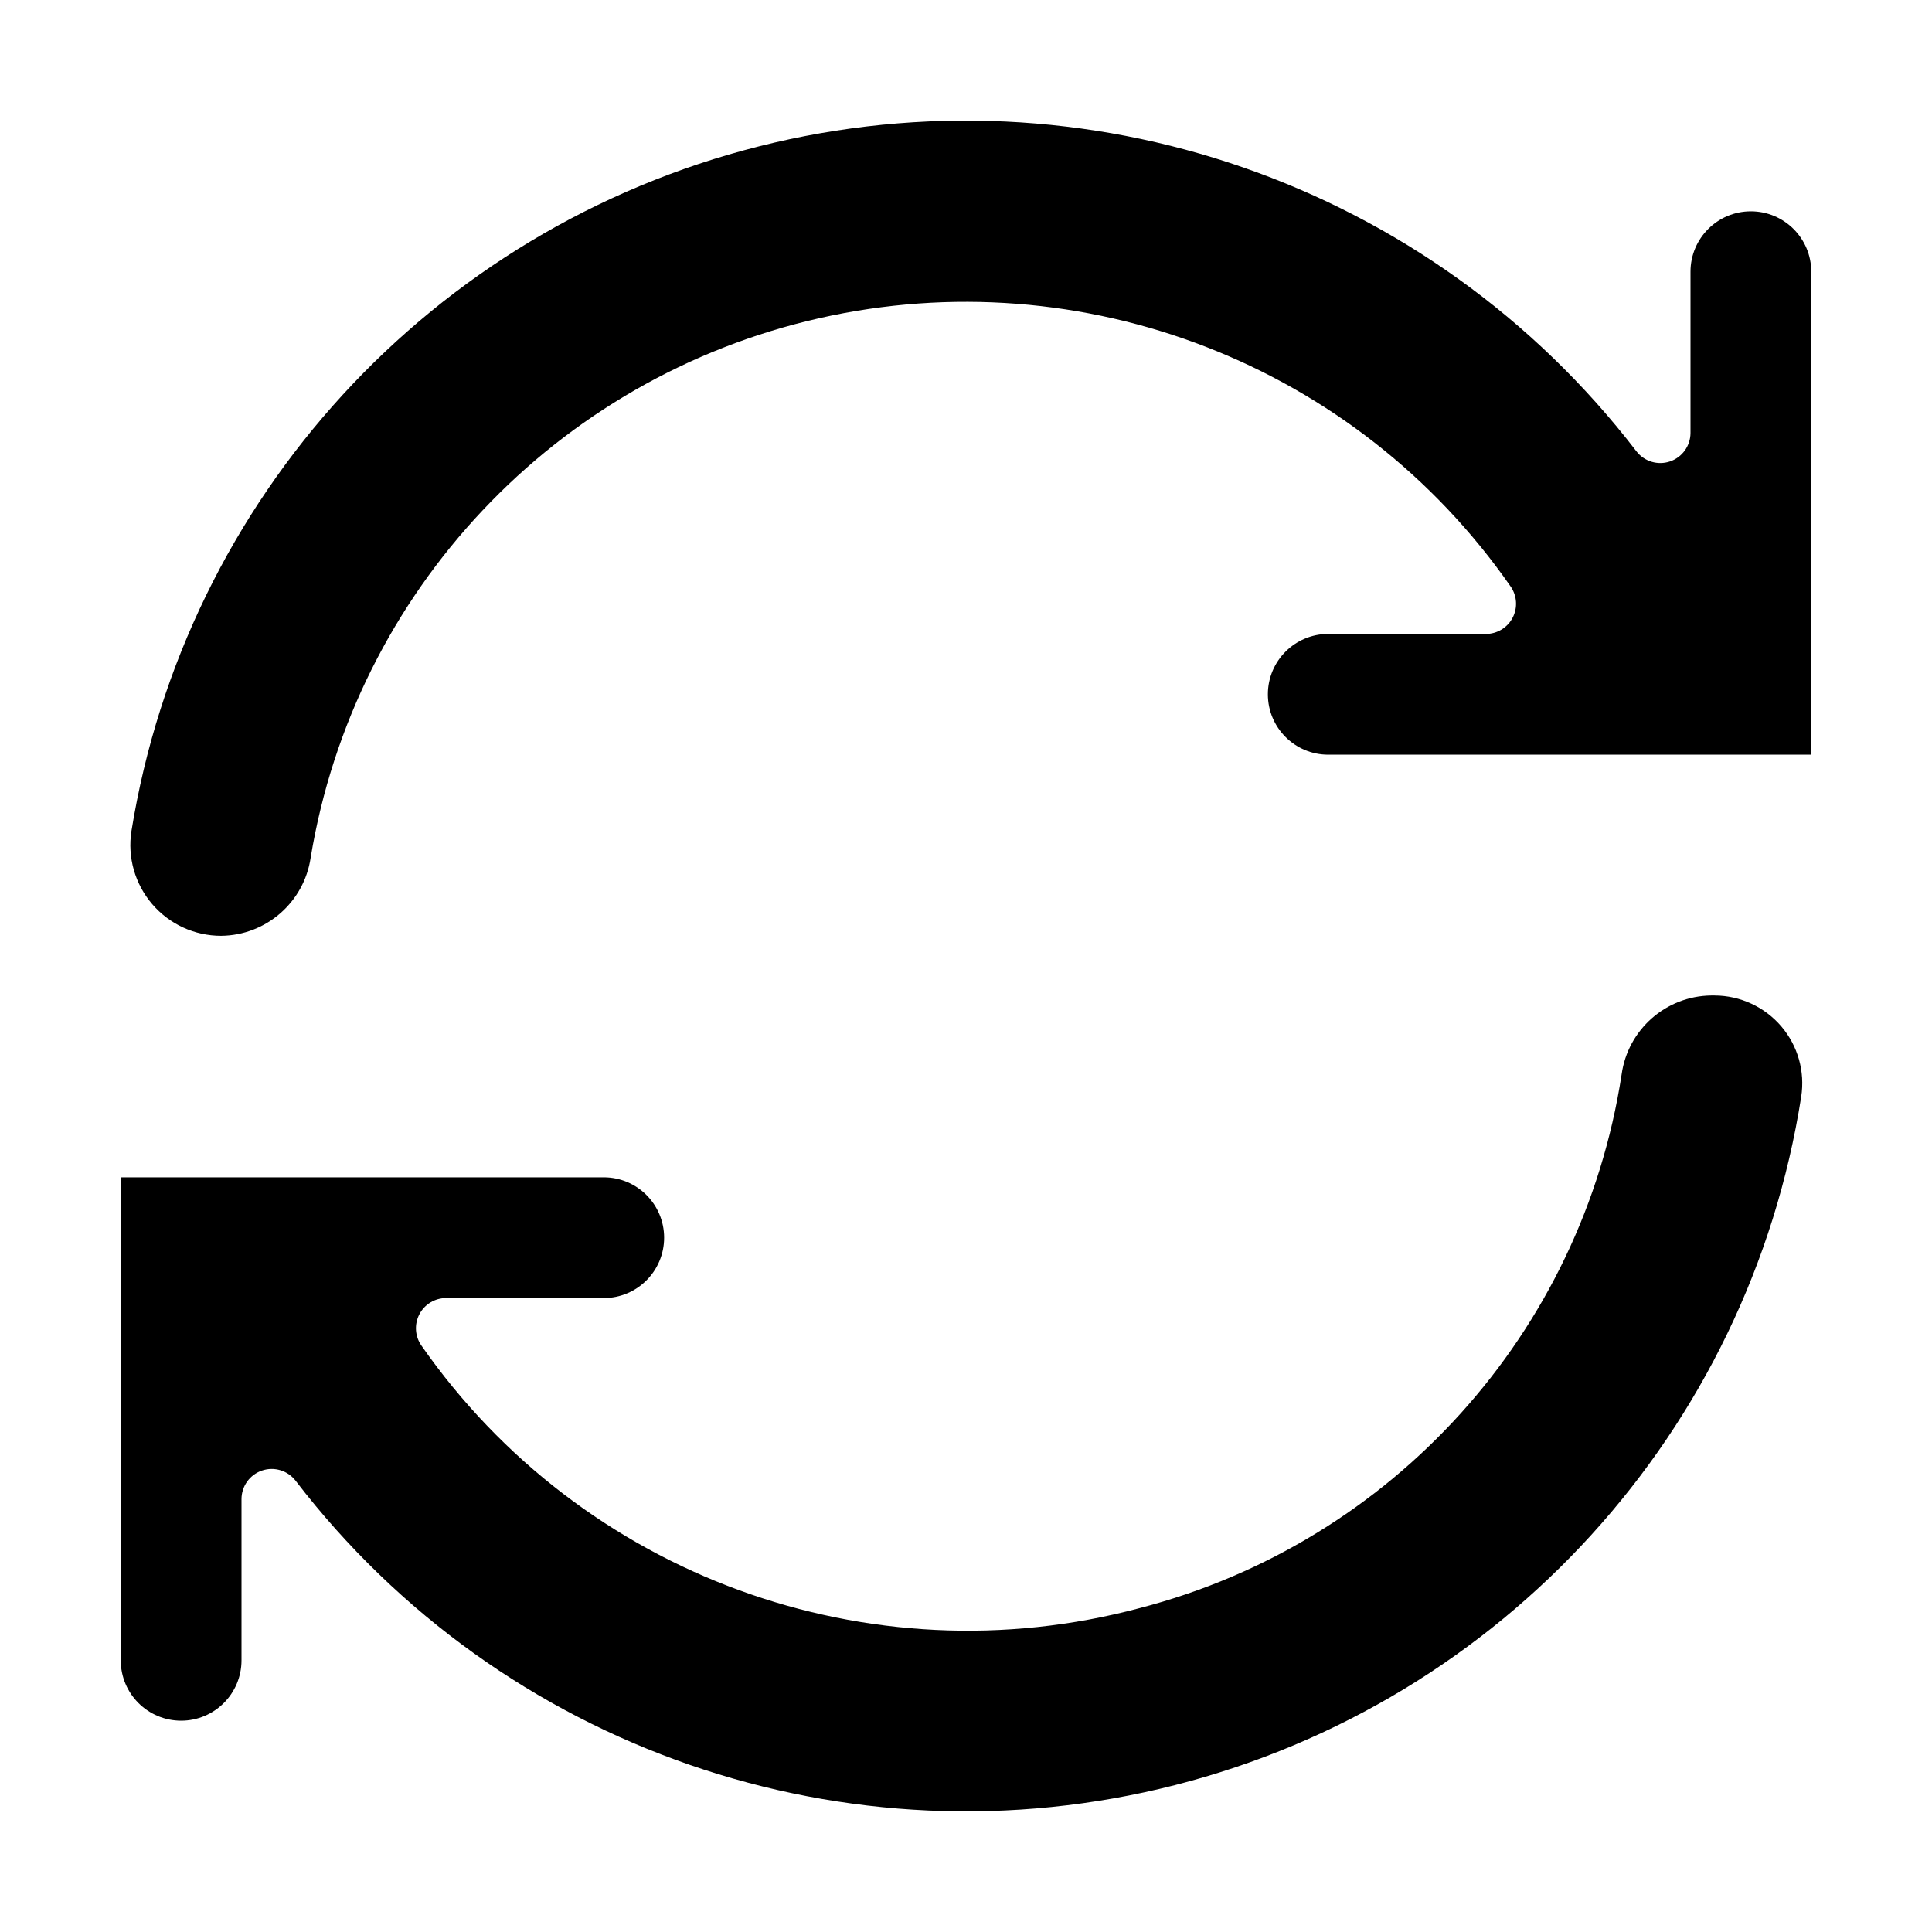
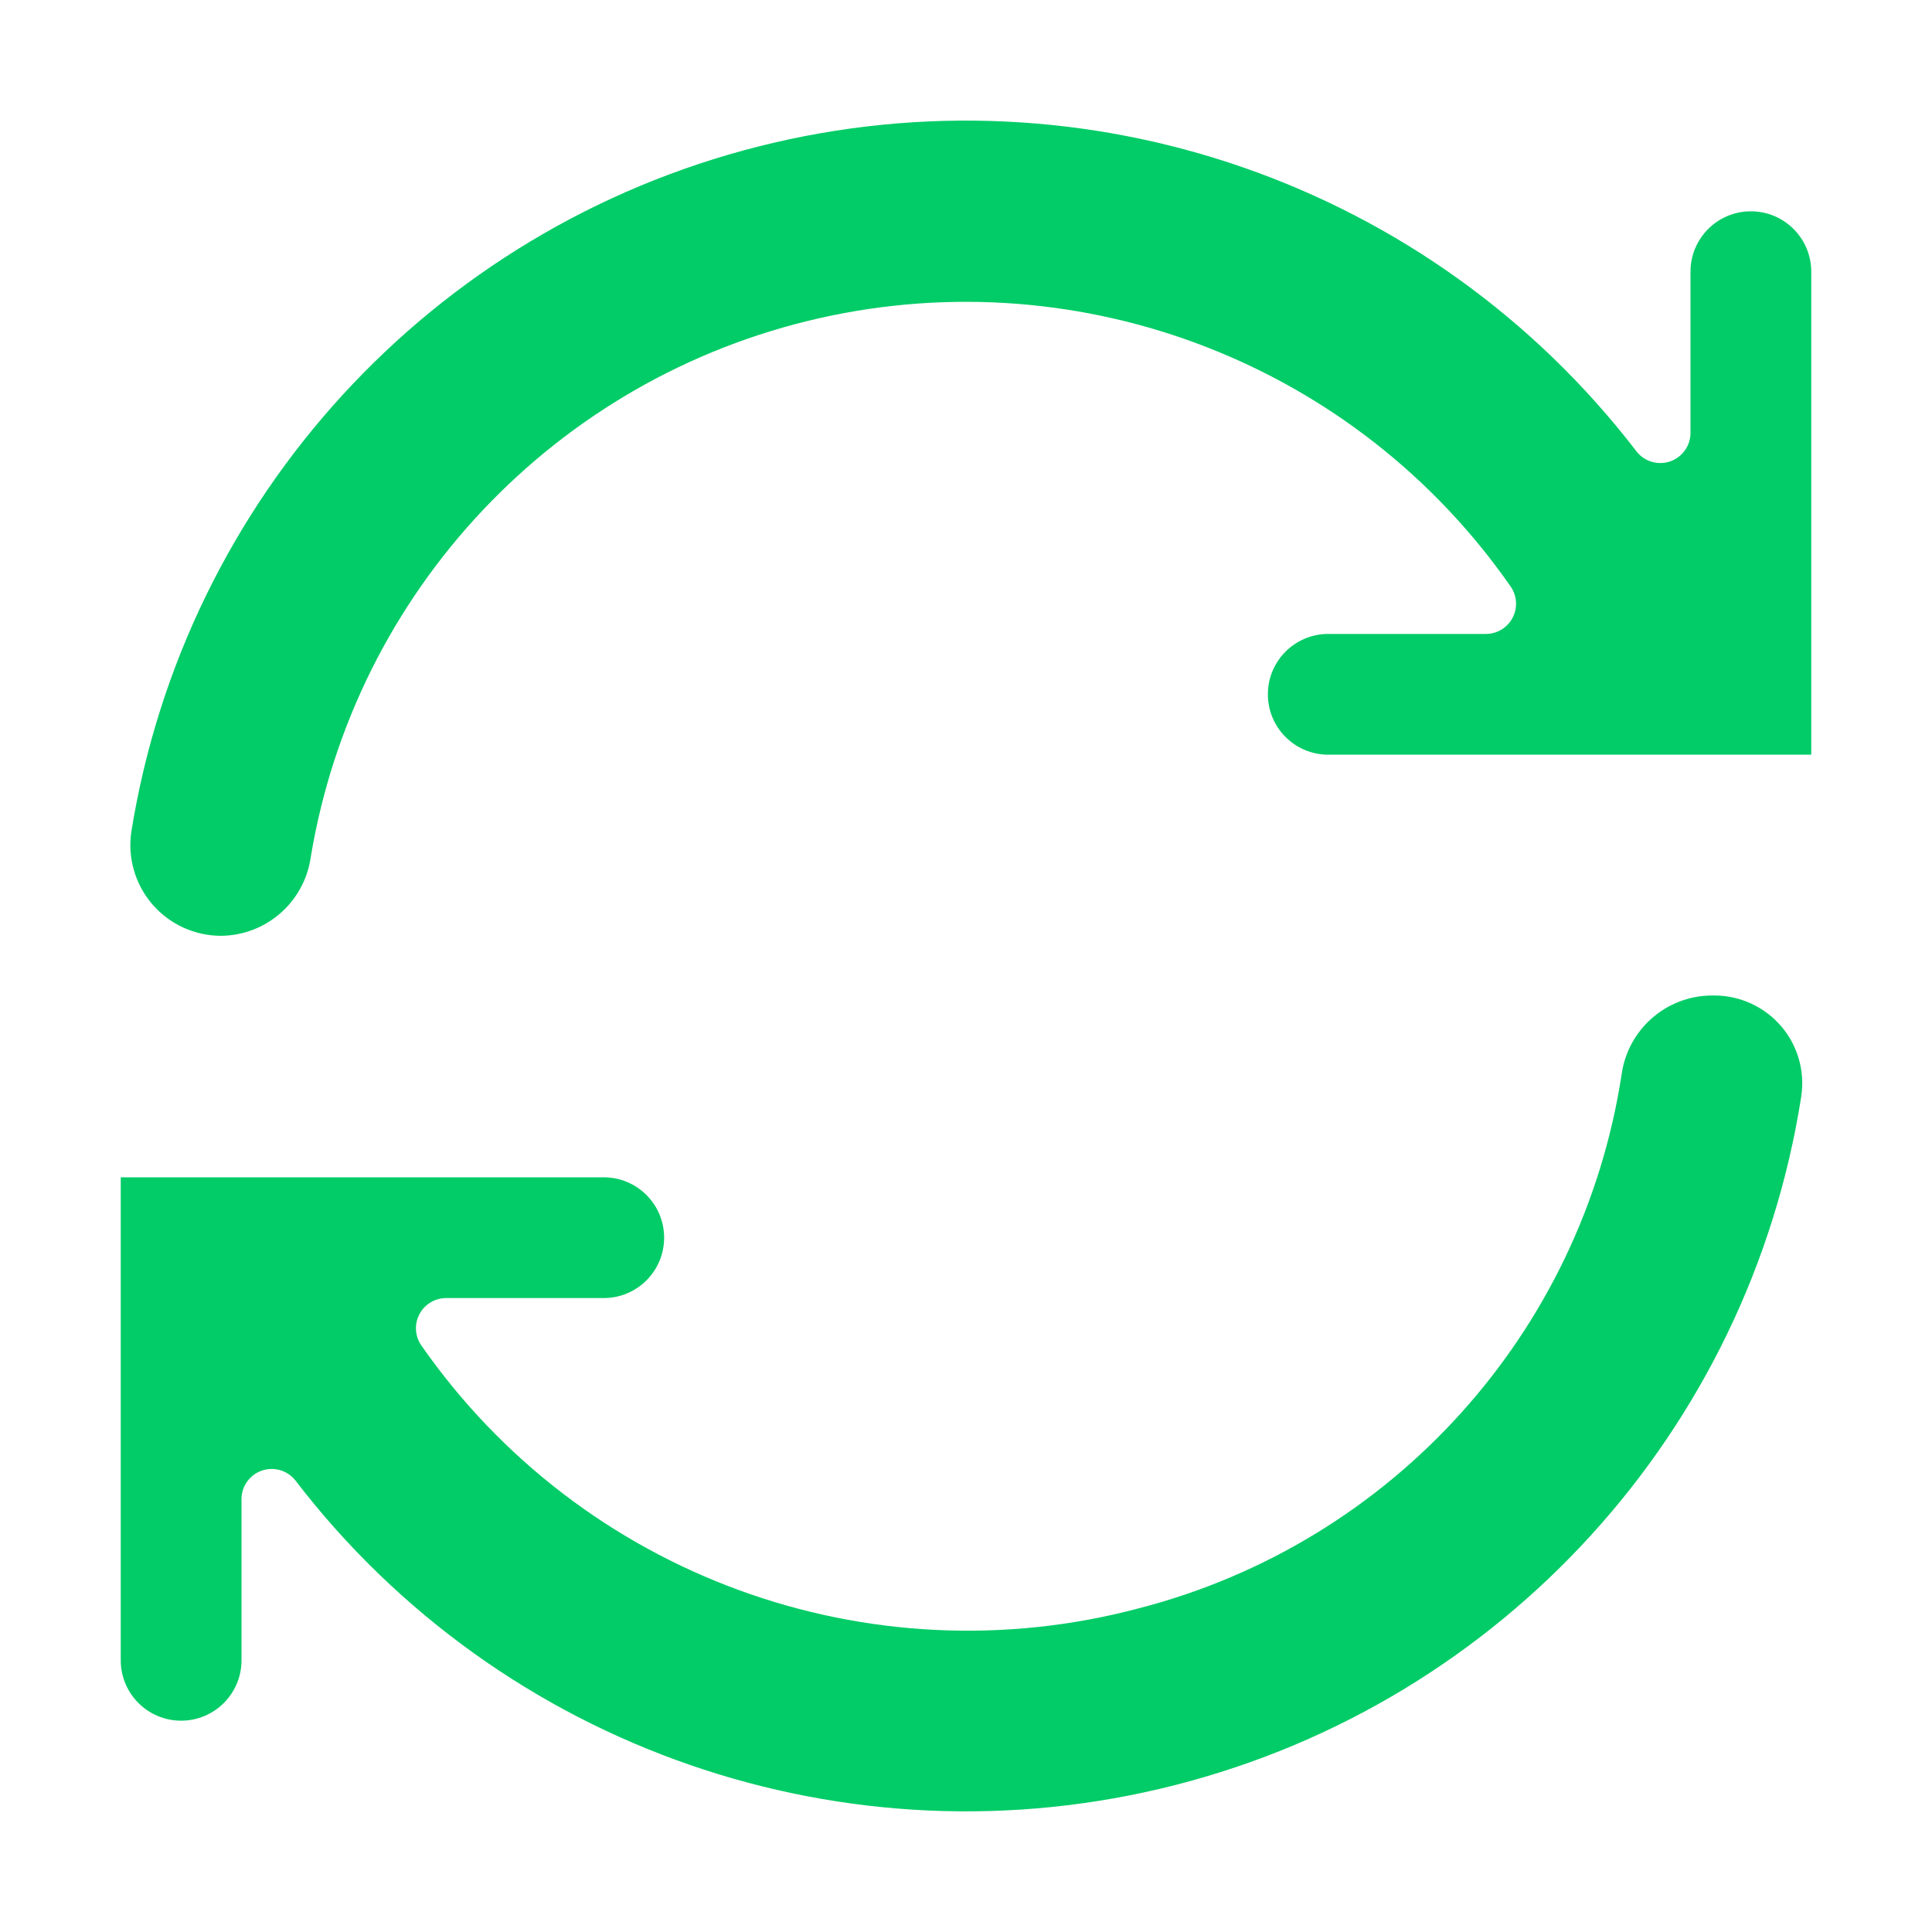
- <svg xmlns="http://www.w3.org/2000/svg" height="512" viewBox="0 0 64 64" width="512">
+ <svg xmlns="http://www.w3.org/2000/svg" height="512" fill="#02CC67" viewBox="0 0 64 64" width="512">
  <g id="arrow-refresh-transfer-user_interface-interface" data-name="arrow-refresh-transfer-user interface-interface">
    <path d="m59.008 34a2.921 2.921 0 0 0 -2.208-1.023h-.116a3.032 3.032 0 0 0 -2.966 2.616 21.653 21.653 0 0 1 -15.968 17.678 22.064 22.064 0 0 1 -23.792-8.7 1 1 0 0 1 .822-1.571h5.22a2 2 0 0 0 0-4h-16v16a2 2 0 0 0 4 0v-5.34a1 1 0 0 1 1.793-.608 28 28 0 0 0 49.874-12.721 2.9 2.9 0 0 0 -.659-2.331z" />
    <path d="m44 25h16v-16a2 2 0 0 0 -4 0v5.34a1 1 0 0 1 -1.793.608 28 28 0 0 0 -49.853 12.582 3.006 3.006 0 0 0 2.971 3.47 3.029 3.029 0 0 0 2.966-2.588 21.993 21.993 0 0 1 39.751-8.983 1 1 0 0 1 -.822 1.571h-5.22a2 2 0 0 0 0 4z" />
  </g>
</svg>
